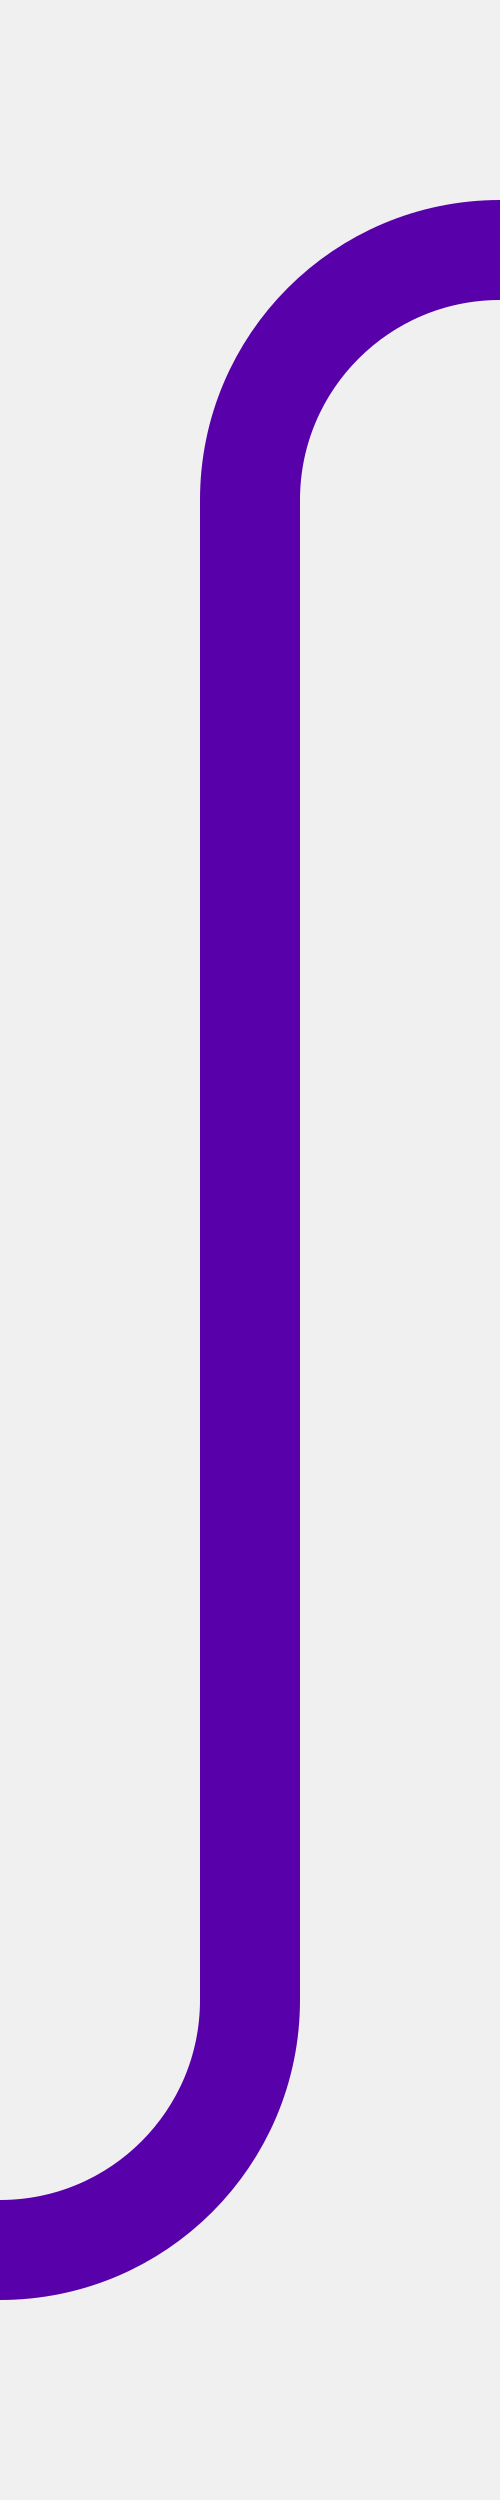
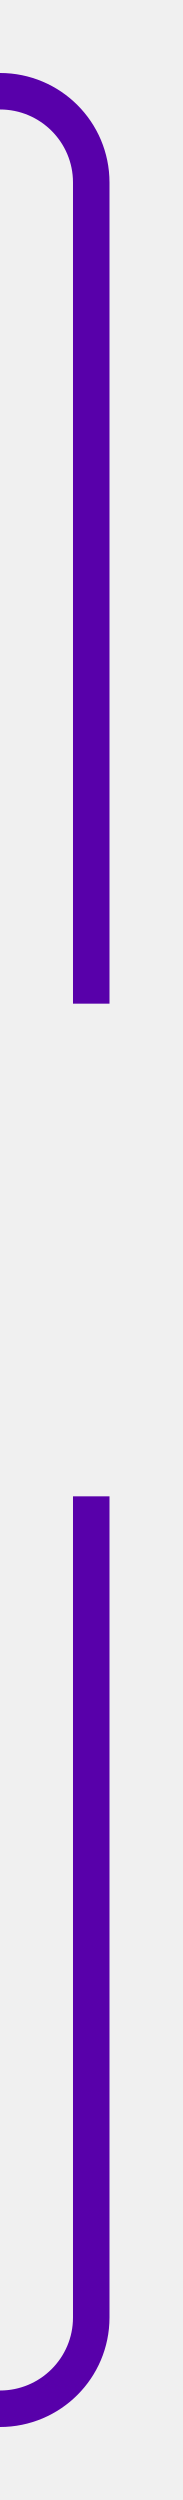
- <svg xmlns="http://www.w3.org/2000/svg" version="1.1" width="10px" height="50px" preserveAspectRatio="xMidYMin meet" viewBox="869 1794 8 50">
-   <path d="M 740 1839  L 868 1839  A 5 5 0 0 0 873 1834 L 873 1804  A 5 5 0 0 1 878 1799 L 1002 1799  " stroke-width="2" stroke-dasharray="0" stroke="rgba(88, 0, 170, 1)" fill="none" class="stroke" />
-   <path d="M 741.5 1835.5  A 3.5 3.5 0 0 0 738 1839 A 3.5 3.5 0 0 0 741.5 1842.5 A 3.5 3.5 0 0 0 745 1839 A 3.5 3.5 0 0 0 741.5 1835.5 Z M 1001 1806.6  L 1008 1799  L 1001 1791.4  L 1001 1806.6  Z " fill-rule="nonzero" fill="rgba(88, 0, 170, 1)" stroke="none" class="fill" />
+ <svg xmlns="http://www.w3.org/2000/svg" version="1.1" width="10px" height="137px" preserveAspectRatio="xMidYMin meet" viewBox="241 6004 8 137">
+   <defs>
+     <mask fill="white" id="Clip264">
+       <path d="M 229.5 6059  L 260.5 6059  L 260.5 6086  L 229.5 6086  Z M 200 5999  L 260.5 5999  L 260.5 6146  L 200 6146  Z " fill-rule="evenodd" />
+     </mask>
+   </defs>
+   <path d="M 212 6136  L 240 6136  A 5 5 0 0 0 245 6131 L 245 6014  A 5 5 0 0 0 240 6009 L 216 6009  " stroke-width="2" stroke-dasharray="0" stroke="rgba(88, 0, 170, 1)" fill="none" class="stroke" mask="url(#Clip264)" />
+   <path d="M 213.5 6132.5  A 3.5 3.5 0 0 0 210 6136 A 3.5 3.5 0 0 0 213.5 6139.5 A 3.5 3.5 0 0 0 217 6136 A 3.5 3.5 0 0 0 213.5 6132.5 Z M 217 6001.4  L 210 6009  L 217 6016.6  L 217 6001.4  Z " fill-rule="nonzero" fill="rgba(88, 0, 170, 1)" stroke="none" class="fill" mask="url(#Clip264)" />
</svg>
